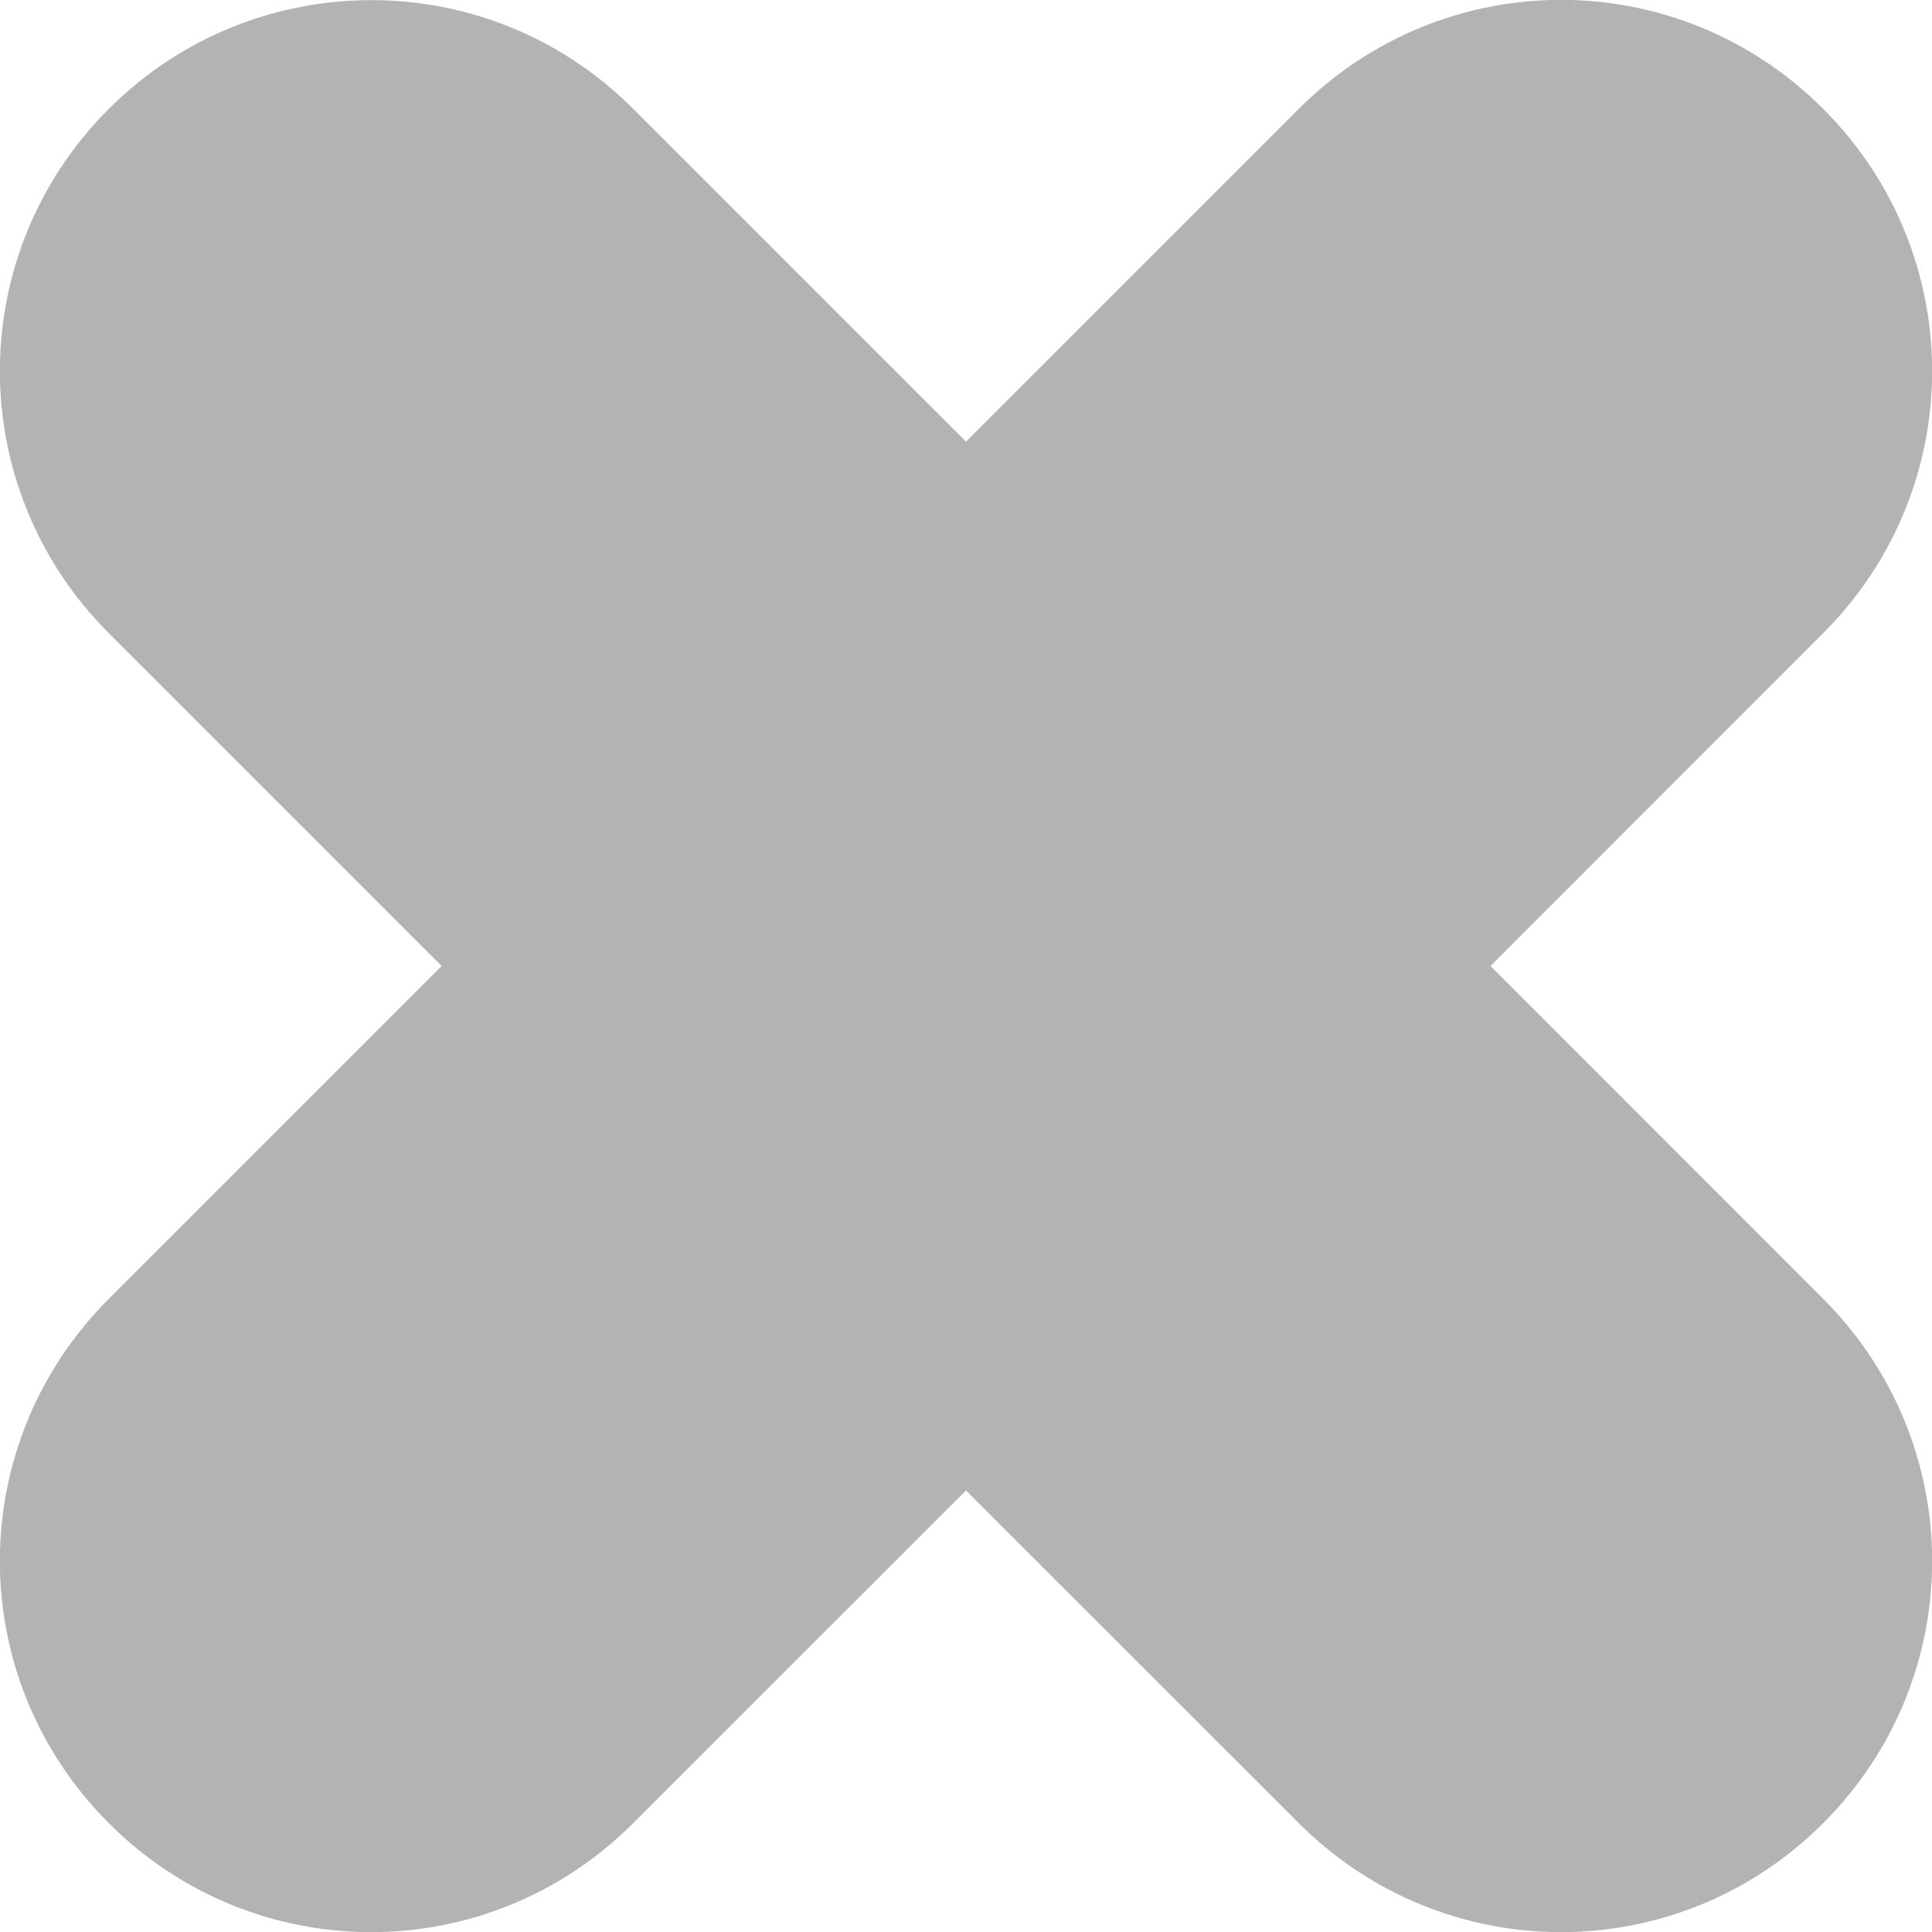
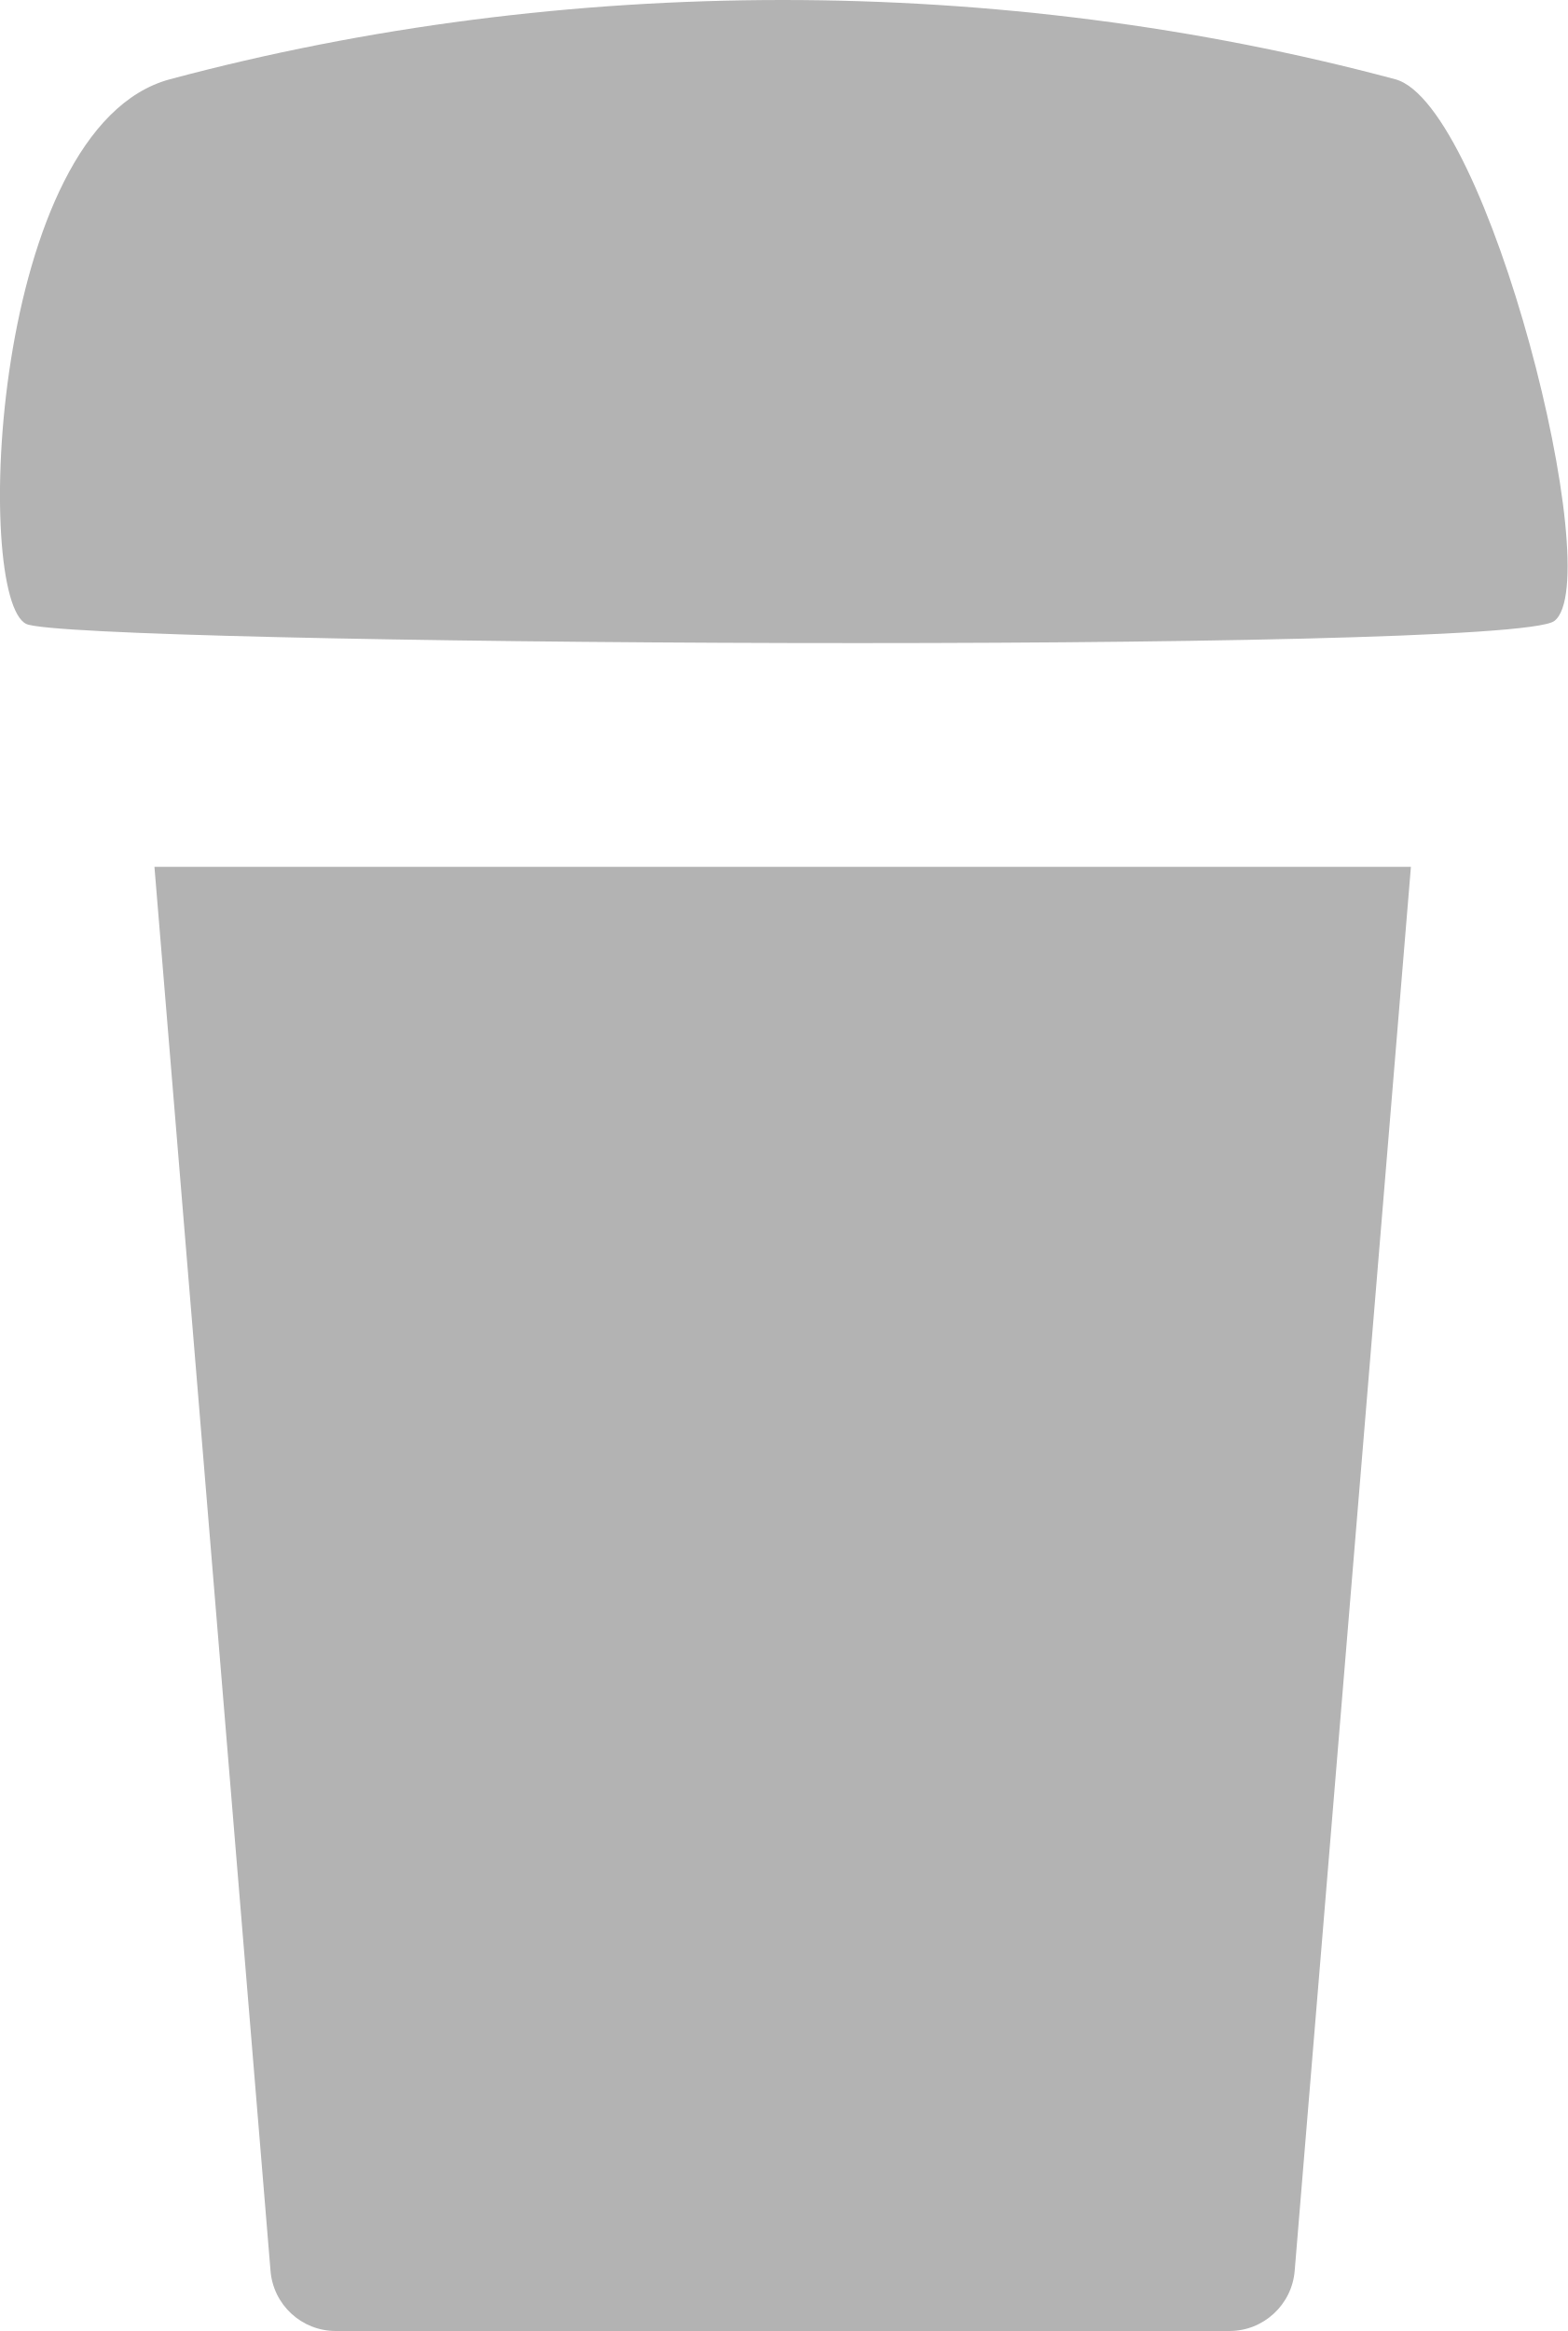
- <svg xmlns="http://www.w3.org/2000/svg" height="15" width="15" version="1.1">
-   <path style="color:#b3b3b3;enable-background:accumulate;" fill-rule="evenodd" fill="#b3b3b3" d="m2.883,0.001c-0.736,0-1.474,0.281-2.038,0.844-1.128,1.128-1.128,2.943,0,4.071l2.584,2.584-2.584,2.584c-1.128,1.128-1.128,2.943,0,4.071,1.128,1.128,2.943,1.128,4.071,0l2.584-2.583,2.584,2.583c1.128,1.128,2.943,1.128,4.071,0,1.128-1.127,1.128-2.943,0-4.071l-2.583-2.584,2.583-2.584c1.128-1.128,1.128-2.943,0-4.071-1.127-1.128-2.943-1.128-4.071,0l-2.584,2.584-2.584-2.584c-0.564-0.564-1.297-0.844-2.033-0.844z">
- 
- 		</path>
+ <svg xmlns="http://www.w3.org/2000/svg" height="15" width="10.089" version="1.1">
+   <path fill="#b3b3b3" d="m1.741,14.611c0.017,0.22,0.2,0.389,0.42,0.389h5.752c0.22,0,0.403-0.17,0.42-0.389l0.748-9.033h-8.087z" />
+   <path fill="#b3b3b3" d="m8.98,0.51c-2.539-0.68-5.347-0.68-7.886,0-1.157,0.31-1.265,3.342-0.925,3.505,0.283,0.136,9.548,0.198,9.835-0.019,0.345-0.262-0.427-3.326-1.024-3.486z" />
</svg>
